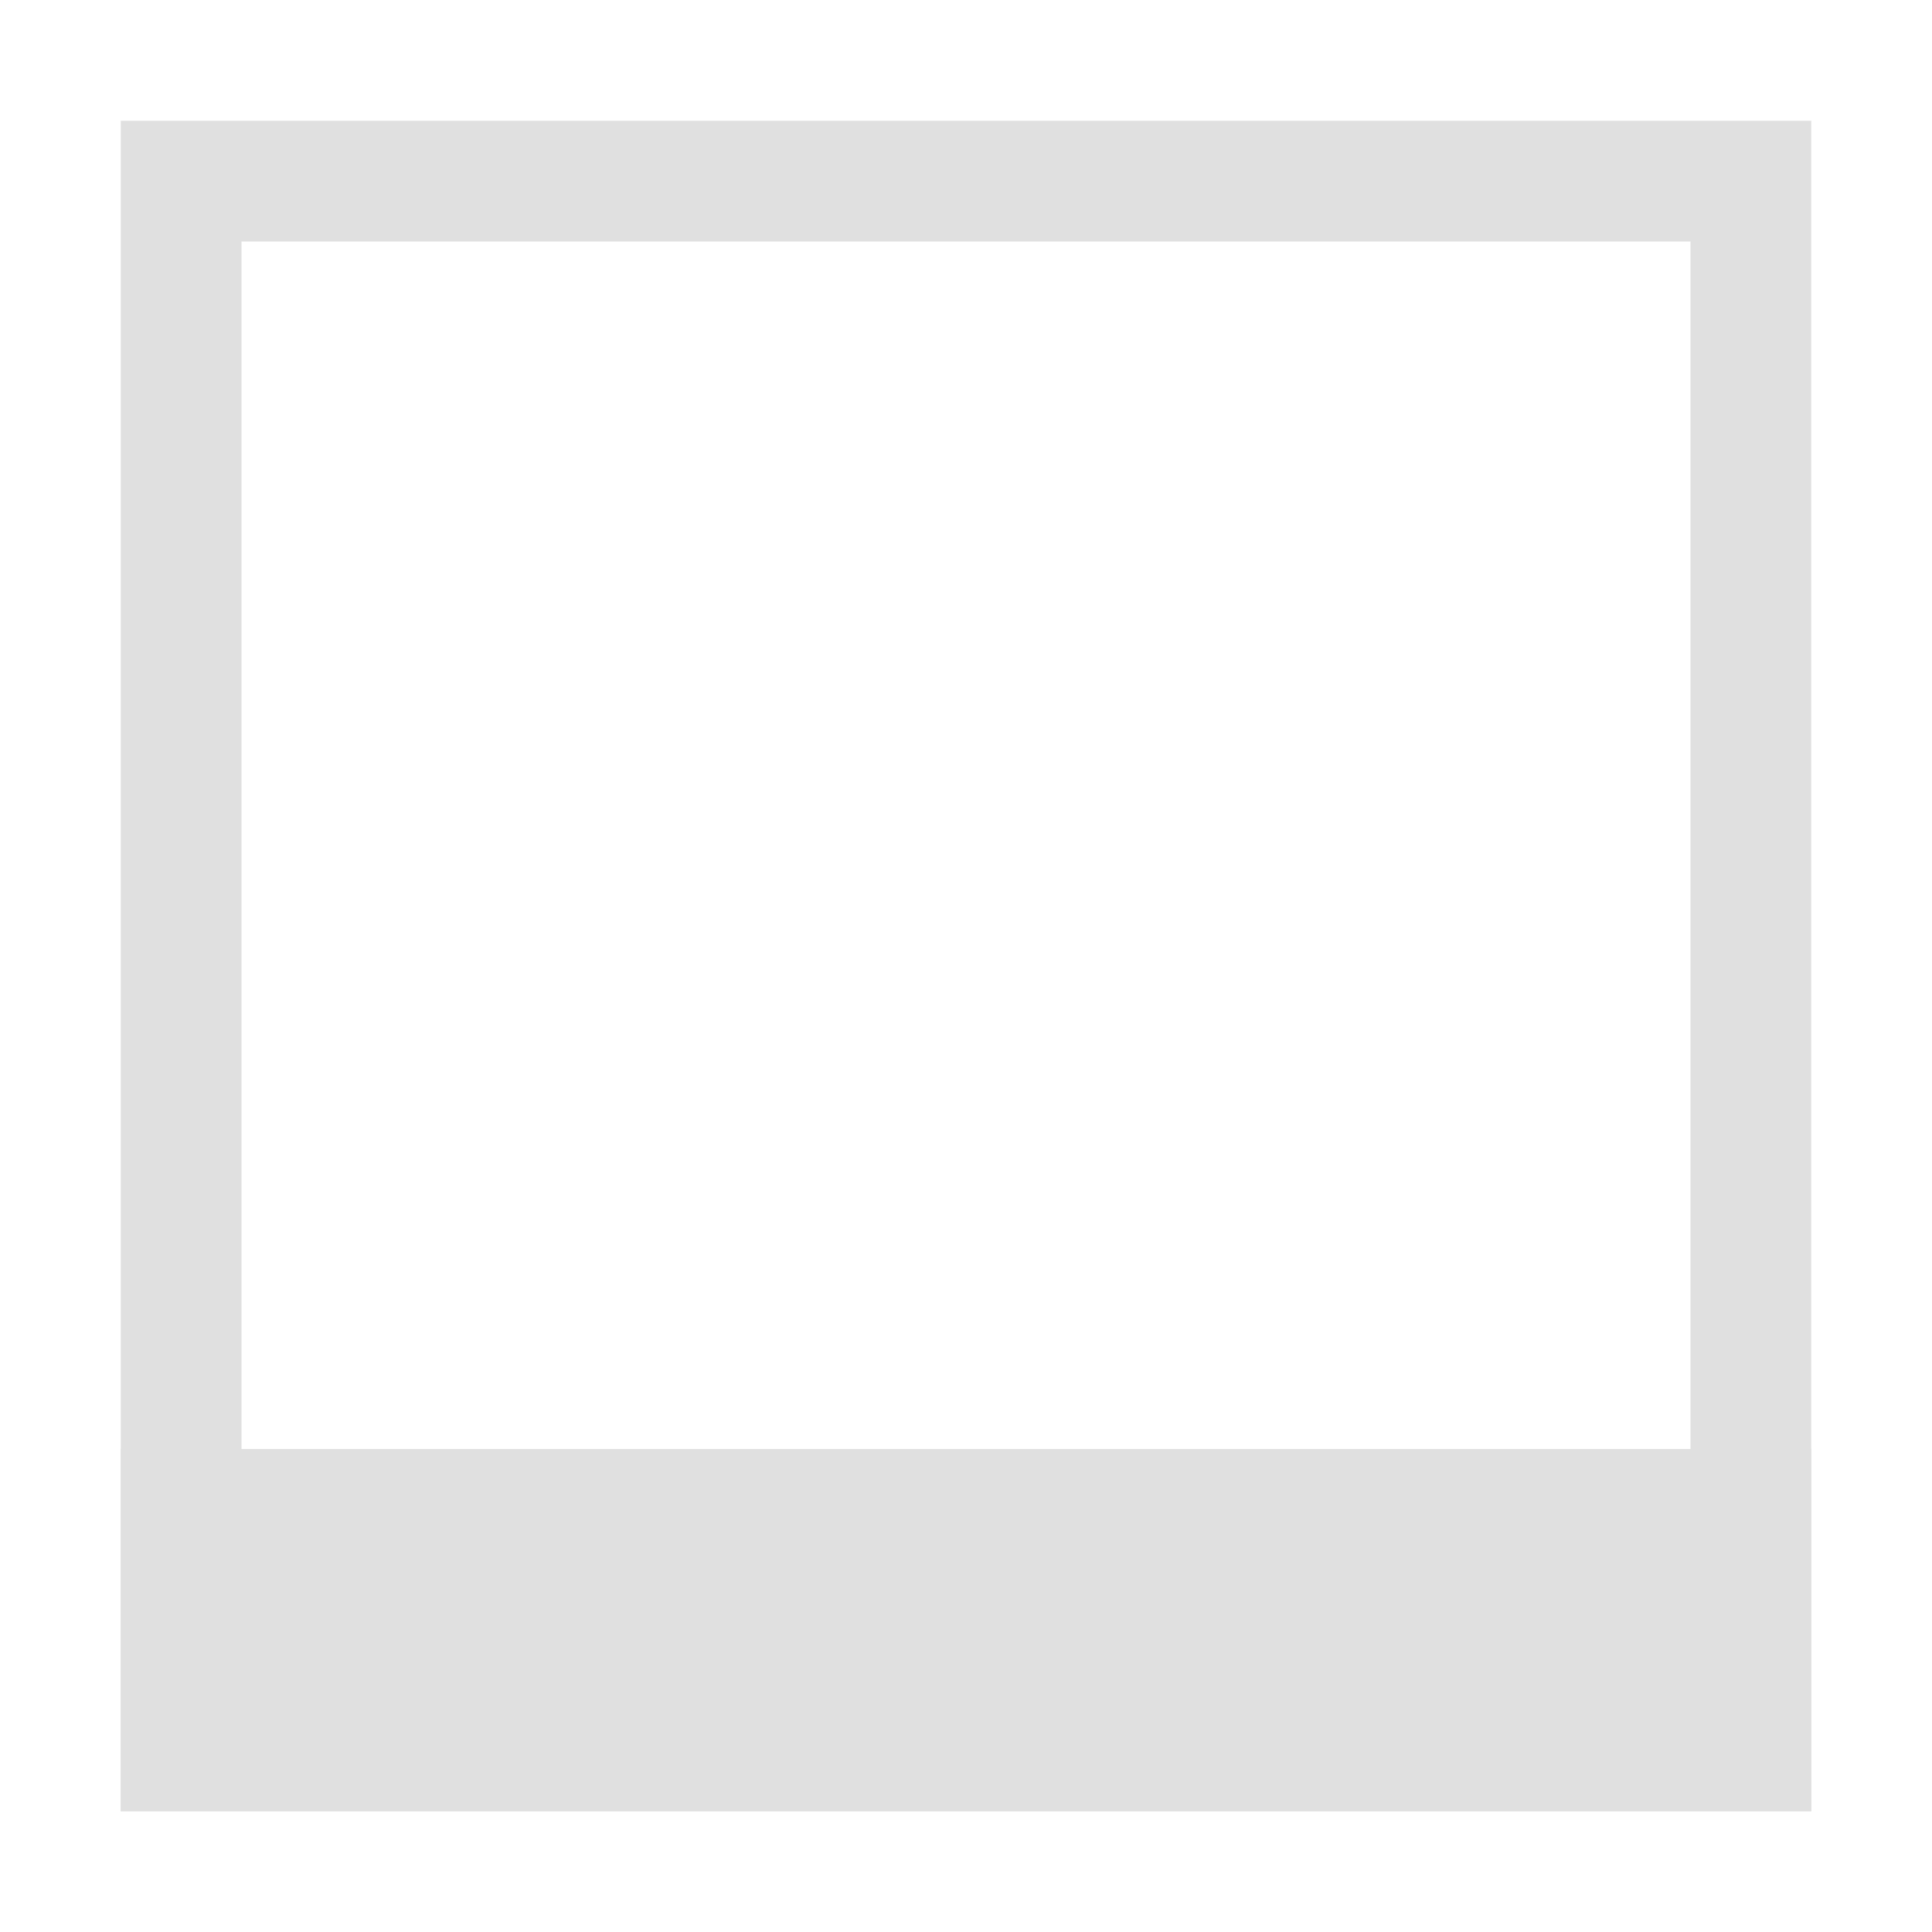
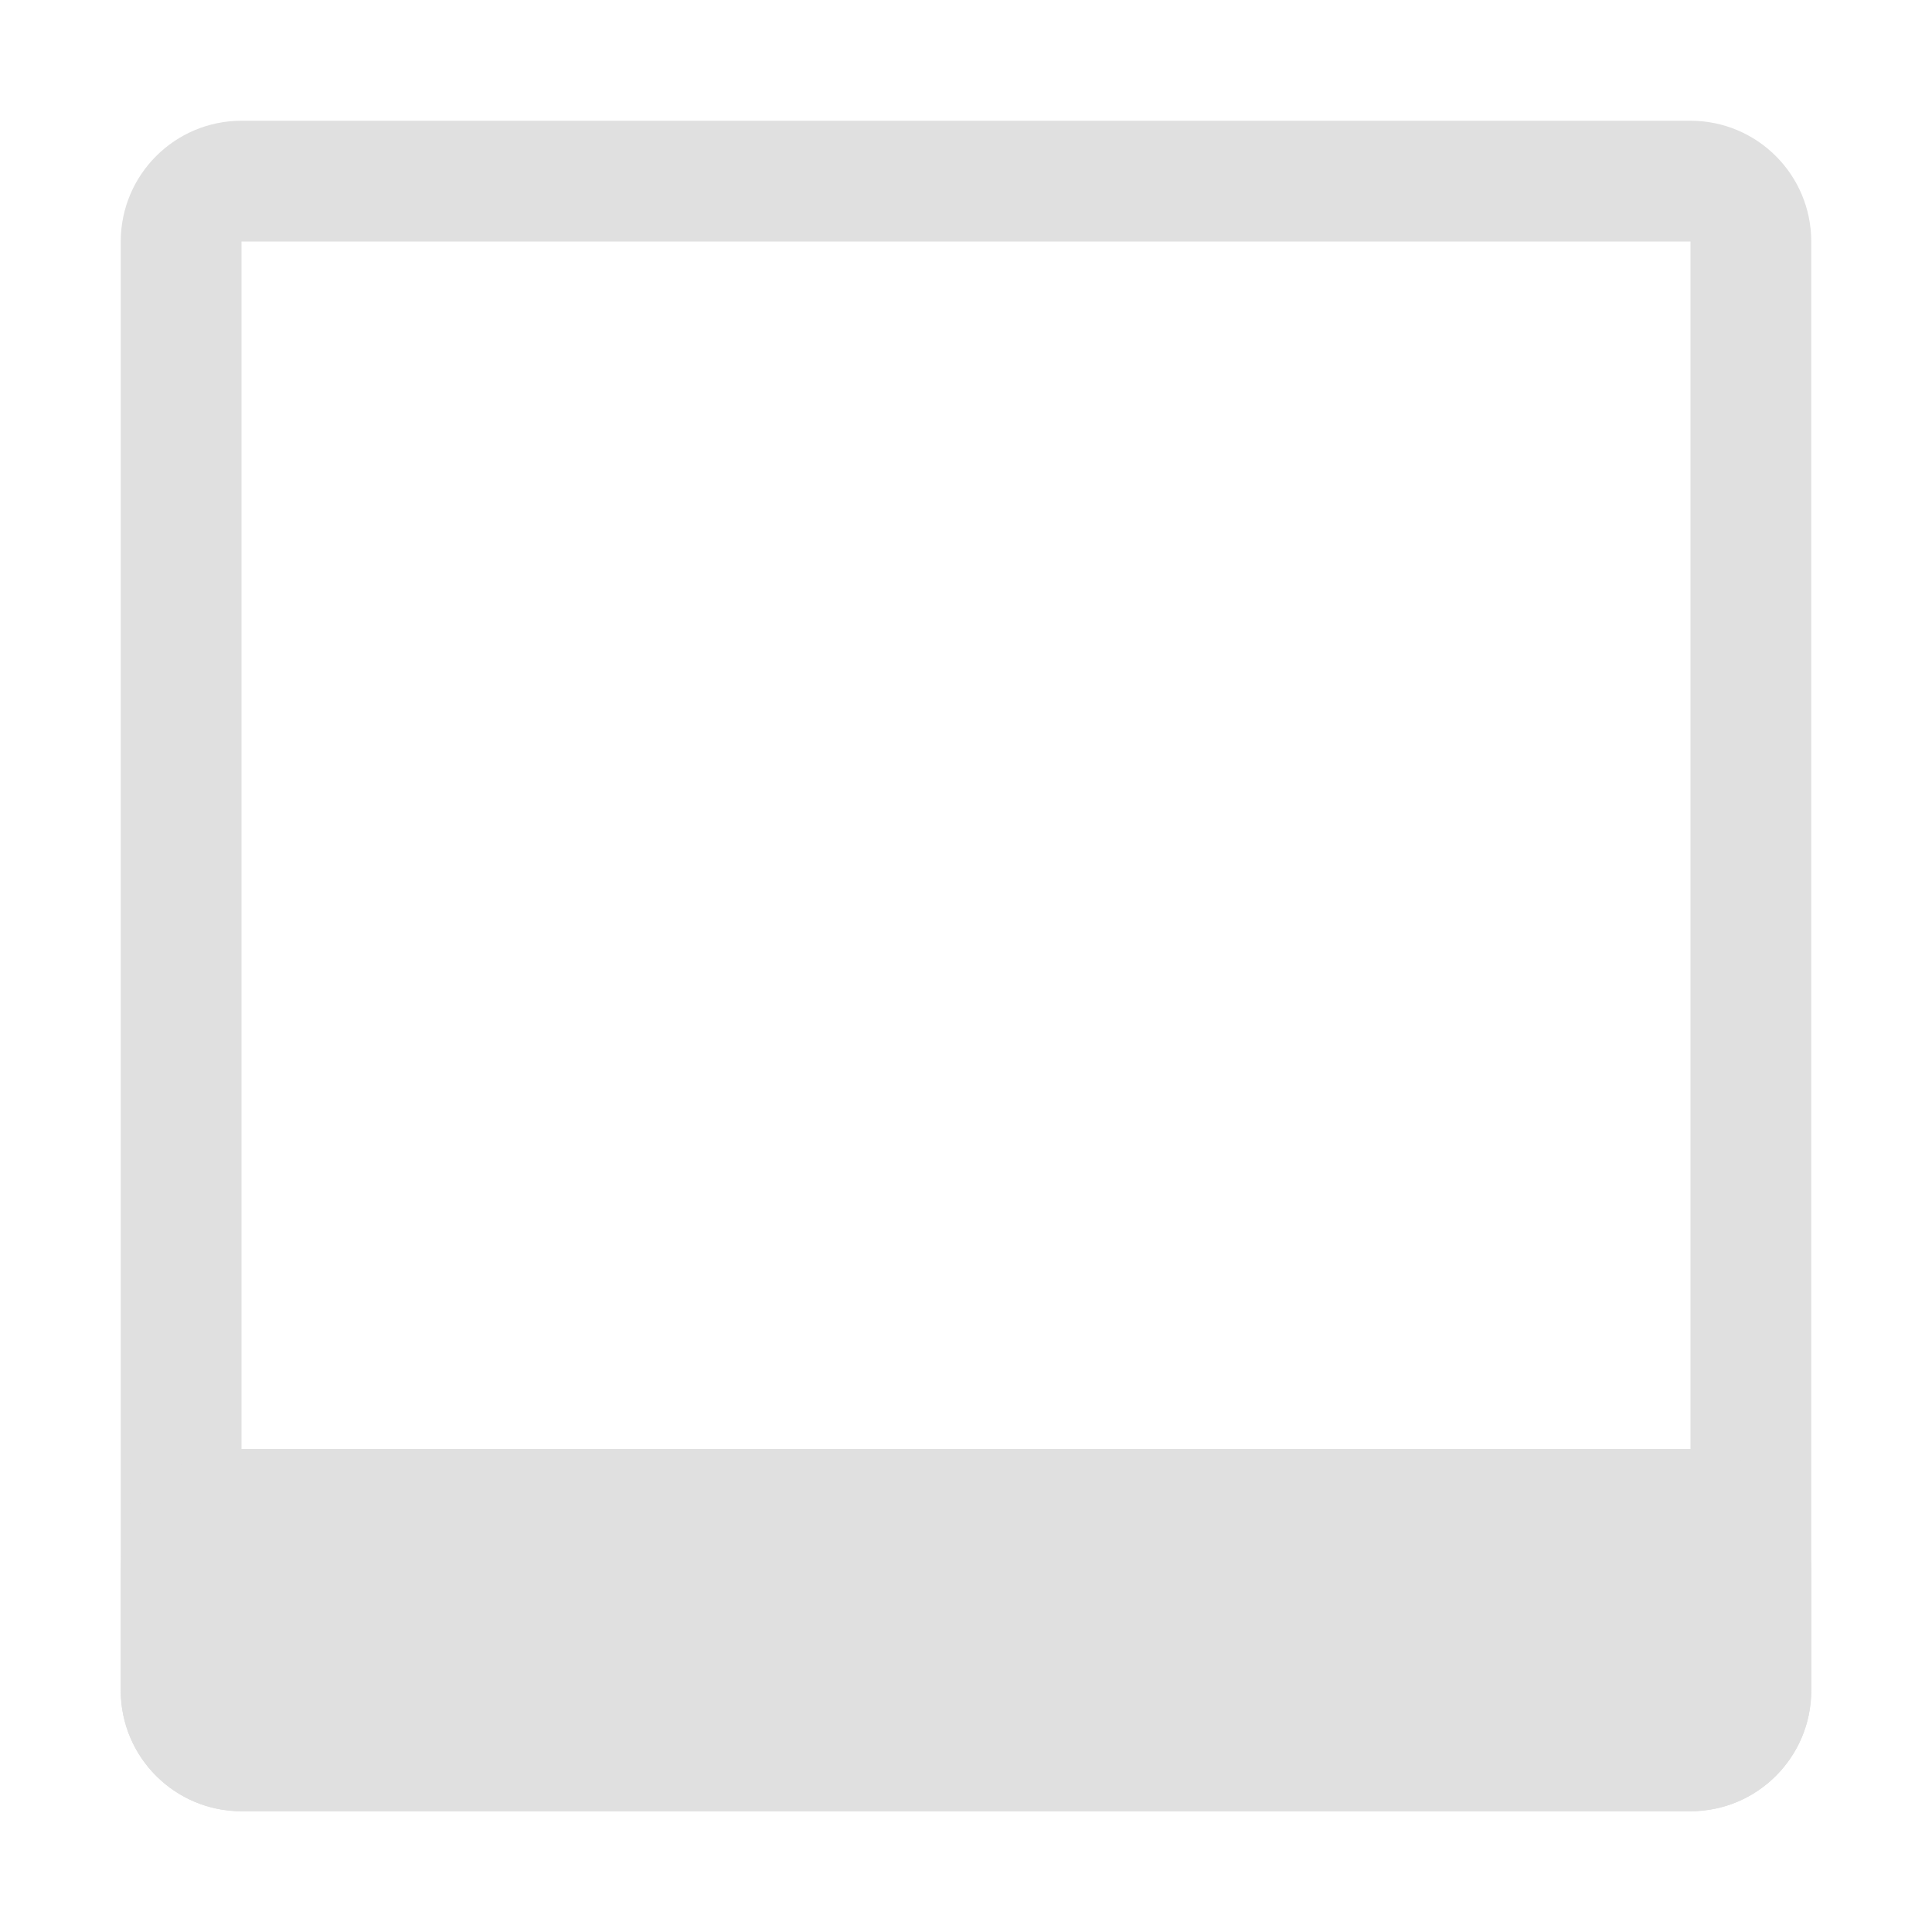
<svg xmlns="http://www.w3.org/2000/svg" width="16" height="16" viewBox="0 0 16 16">
-   <path fill="#e0e0e0" fill-rule="evenodd" d="M1 1h14v14H1zM2 2v12h12V2z" />
-   <path fill="#e0e0e0" d="M1 12h14v3H1z" />
+   <path fill="#e0e0e0" fill-rule="evenodd" d="M1 2A1 1 0 0 1 2 1L14 1A1 1 0 0 1 15 2L15 14A1 1 0 0 1 14 15L2 15A1 1 0 0 1 1 14ZM2 2L14 2L14 14L2 14Z" />
+   <path fill="#e0e0e0" d="M1 13A1 1 0 0 1 2 12L14 12A1 1 0 0 1 15 13L15 14A1 1 0 0 1 14 15L2 15A1 1 0 0 1 1 14Z" />
</svg>
